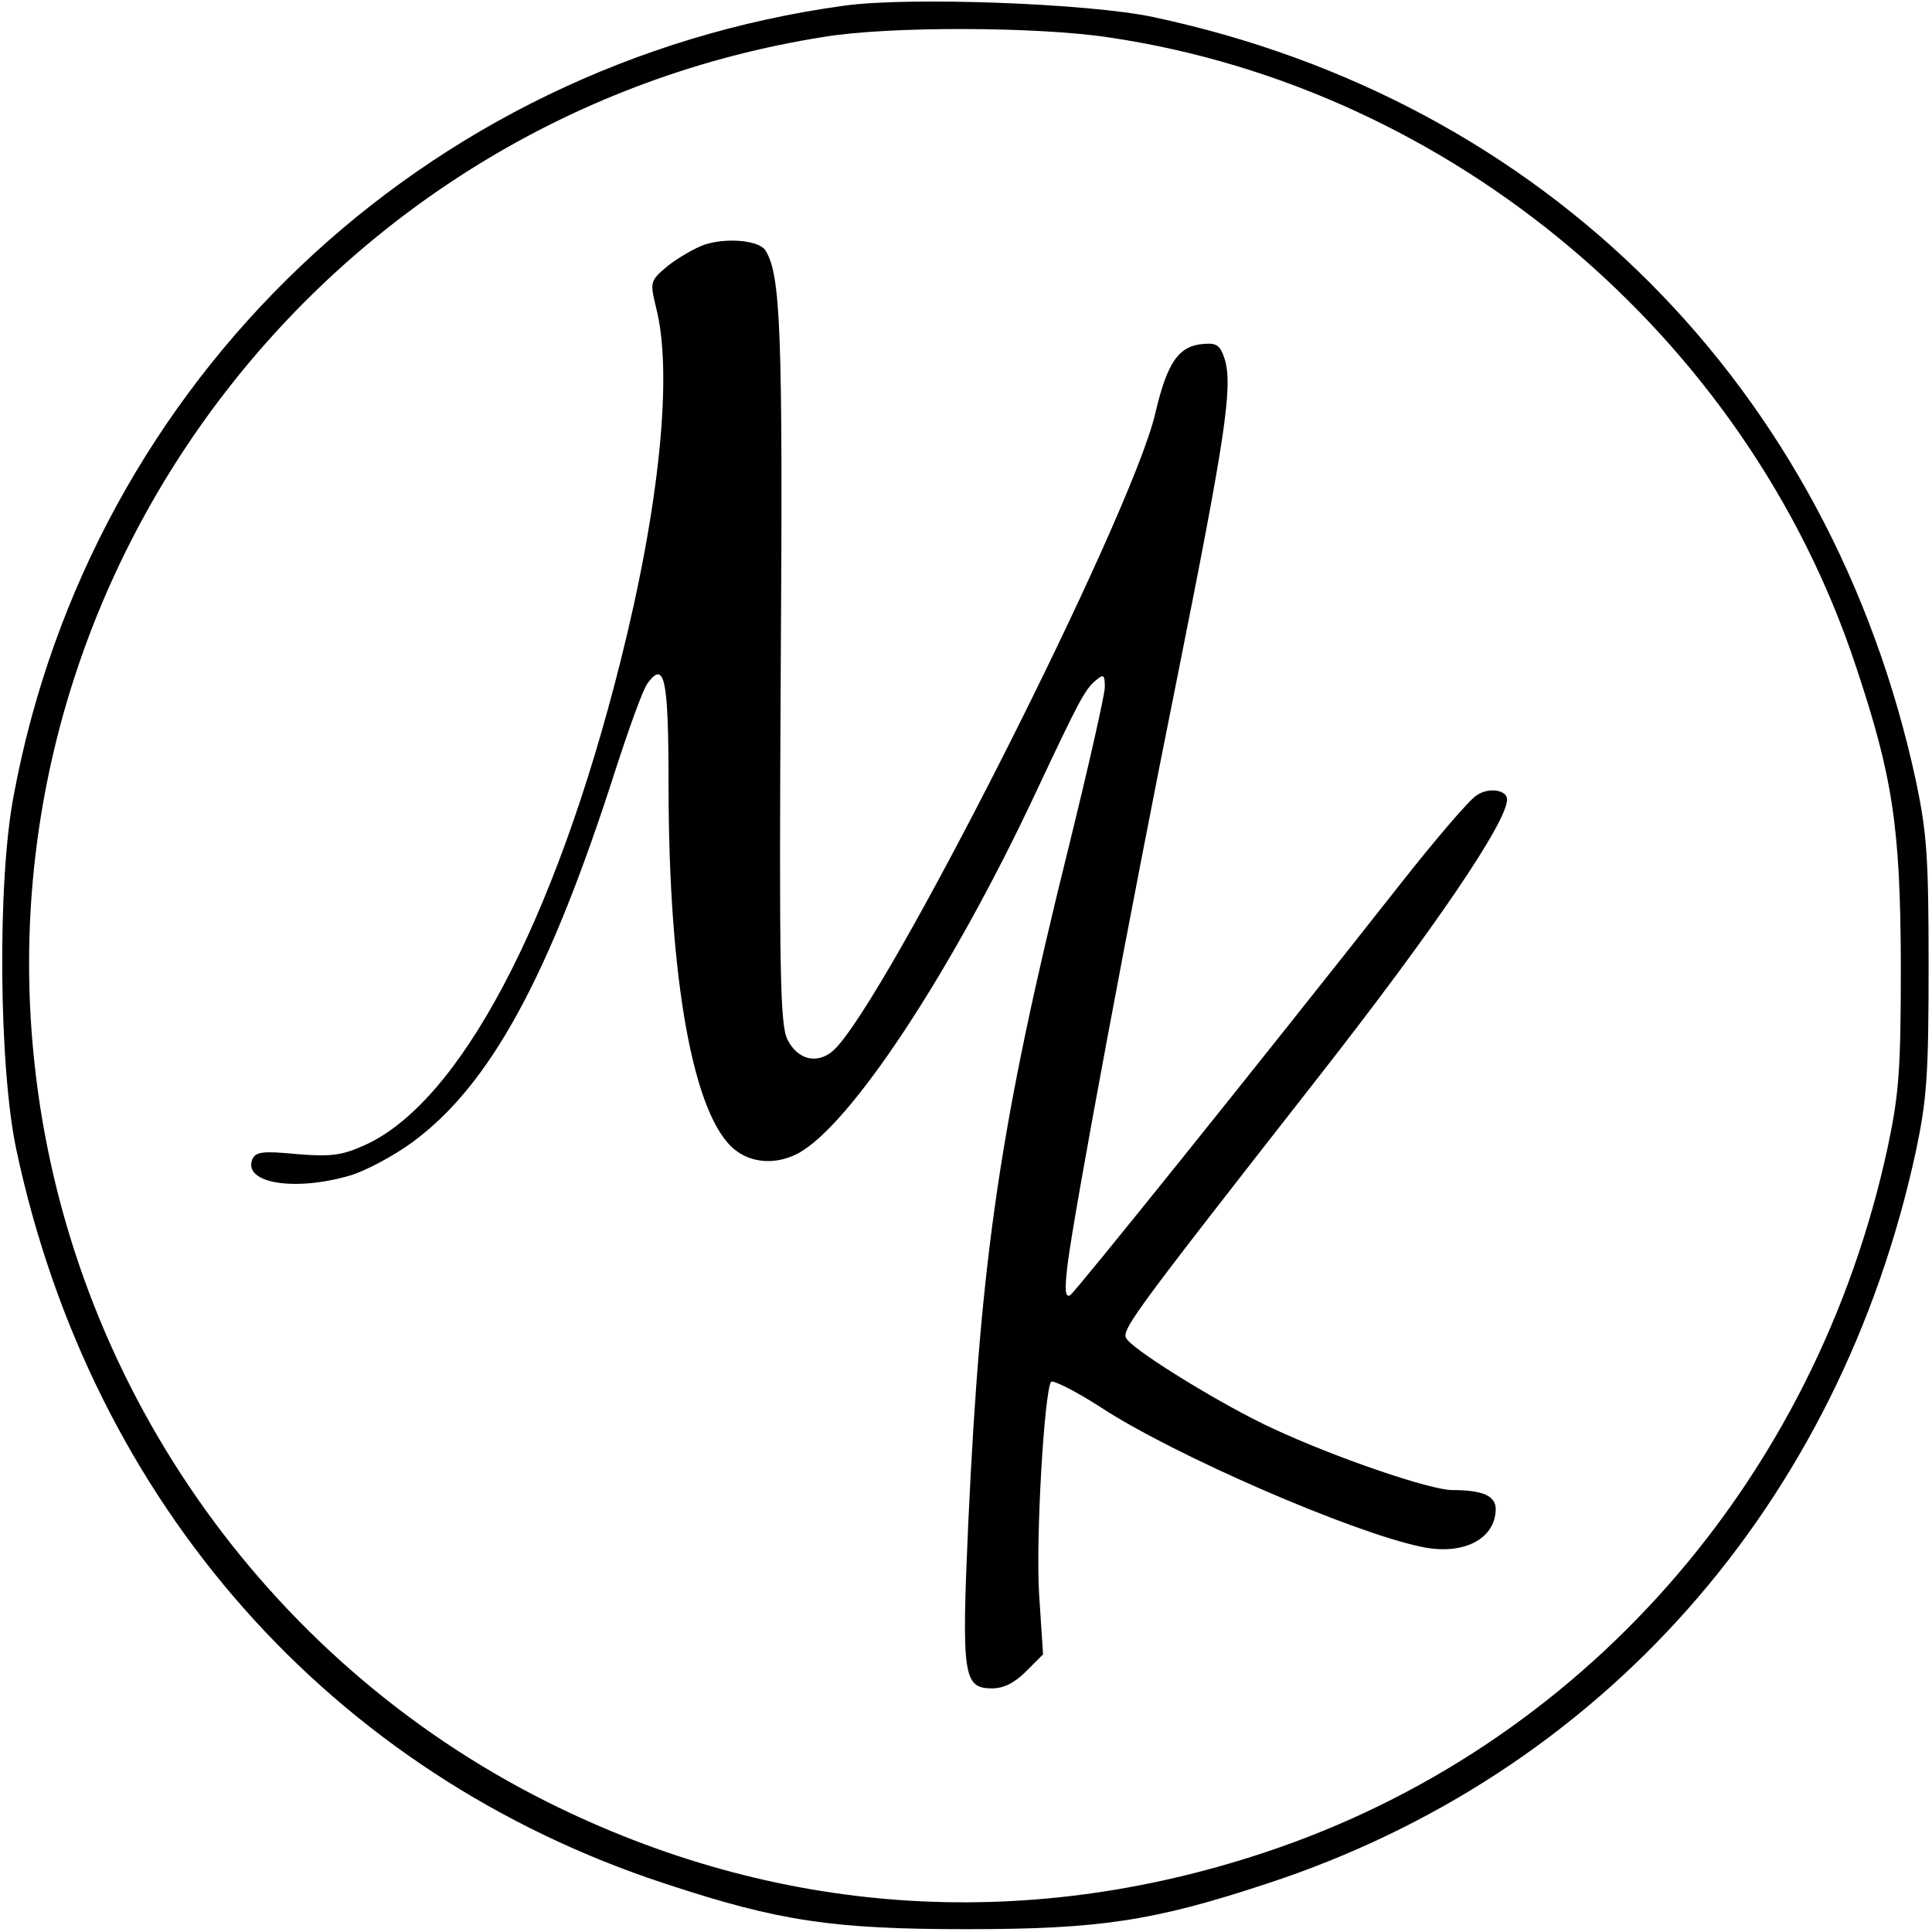
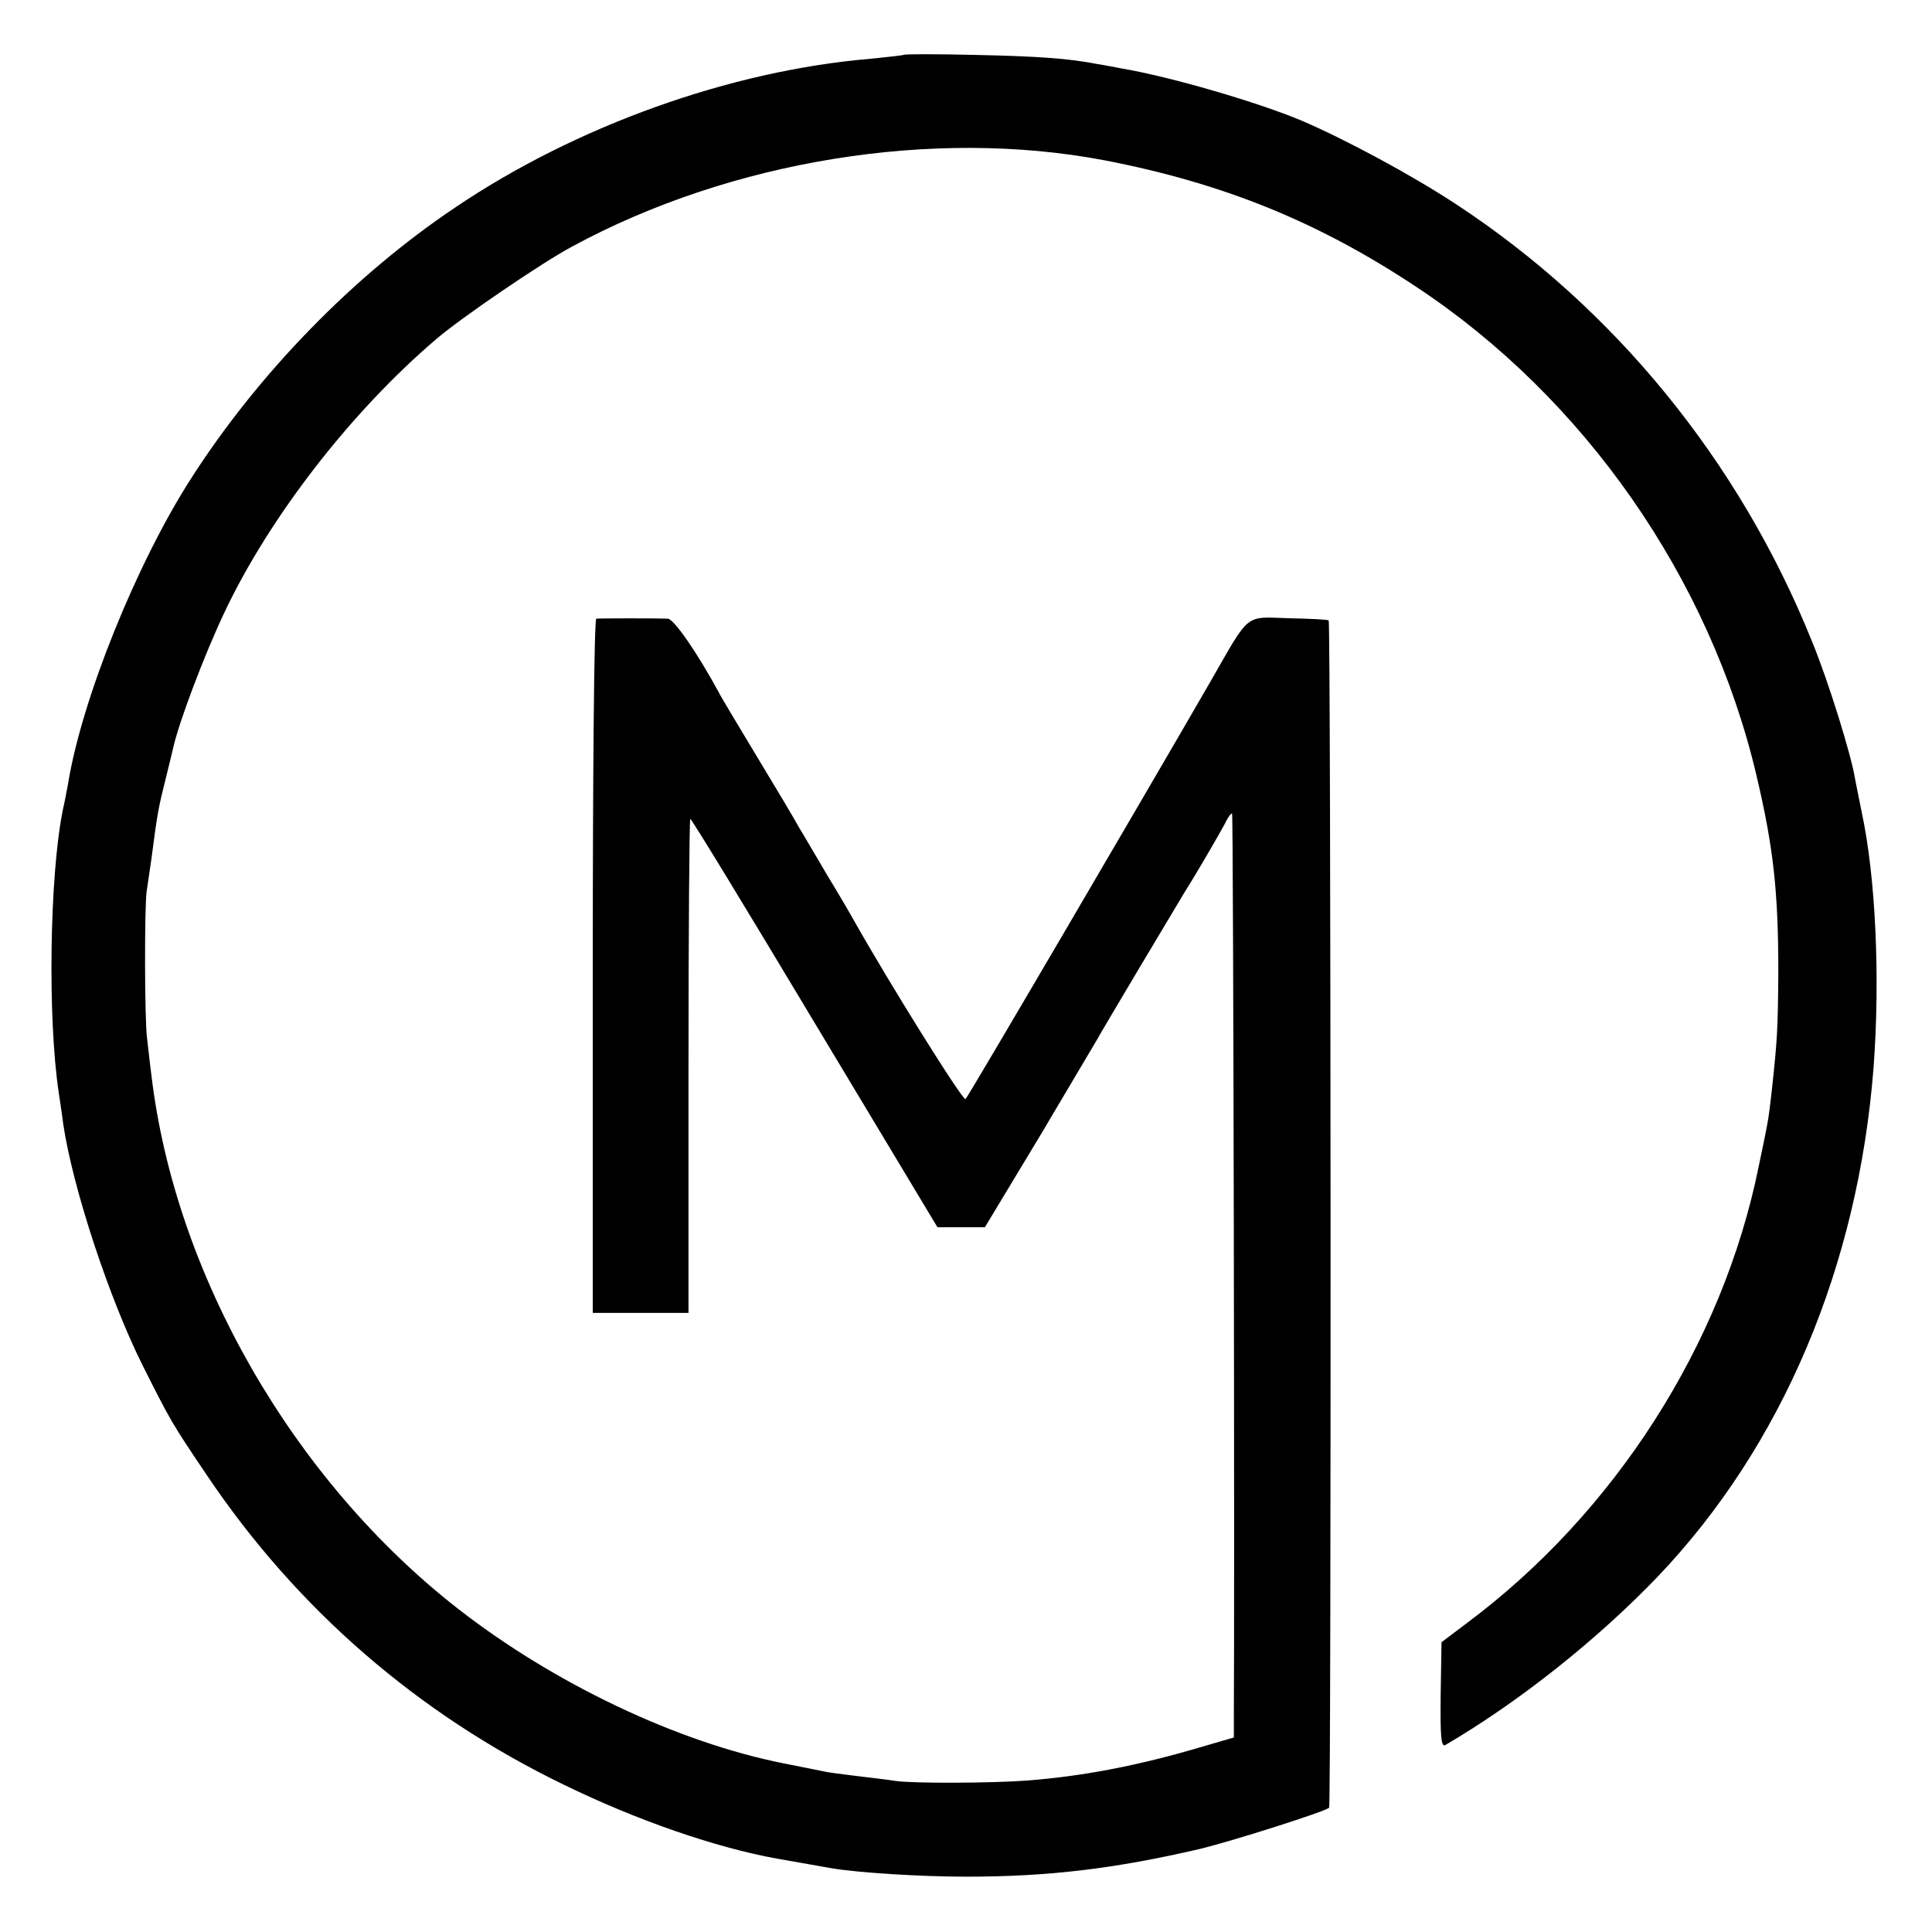
- <svg xmlns="http://www.w3.org/2000/svg" version="1" width="454.667" height="454.667" viewBox="0 0 341 341">
-   <path d="M149 1C74.8 11.2 16 67.1 2.4 140.5c-2.9 15.2-2.6 48.1.5 62.5 13.3 62.4 55.6 110.2 114.6 129.5 20 6.6 29.5 8 53 8s33-1.4 53-8c59-19.3 101.2-66.9 114.7-129.5 1.9-9.1 2.2-13.4 2.2-32.5s-.3-23.4-2.2-32.5c-15-69.7-65.5-120.3-134.7-135-11.3-2.4-43-3.6-54.5-2zm46.7 5.6c60.3 8.9 112.5 52.7 131.8 110.8 6.6 19.7 7.9 28.6 8 52.6 0 18.8-.3 22.9-2.3 32.4-12.7 59-54.2 106.1-110.1 124.6-42.8 14.2-86.4 11.1-126.6-9-50.1-25.1-84.4-74.5-90.4-130.2C-3.4 100.4 58.3 20.2 145.5 6.5c11.5-1.9 37.7-1.8 50.2.1z" />
-   <path d="M124.3 43.2c-1.7.6-4.6 2.3-6.4 3.7-3.2 2.7-3.2 2.8-2.1 7.4 3 11.6.6 35.1-6.3 62.5-11.6 46.2-28.5 78-45.3 85.4-3.8 1.7-5.8 2-11.8 1.5-6.2-.6-7.3-.4-7.9 1-1.5 4.2 7.6 5.6 17.2 2.8 2.8-.8 7.8-3.5 11.1-5.9 13.7-10.1 24.1-29.1 35.8-65.6 2.4-7.4 4.9-14.4 5.7-15.4 3-4.1 3.7-.9 3.7 18 0 34.4 4.4 58.7 11.8 64.4 2.9 2.3 7.2 2.6 11 .6 9.2-4.8 27.3-32.2 42.2-64.1 7.2-15.3 8.5-17.9 10.4-19.4 1.4-1.2 1.6-1 1.6 1.2 0 1.3-2.9 14.1-6.4 28.3-12.1 48.8-15.5 72.1-17.7 119.2-1.2 27-.9 29.2 4.2 29.2 2.1 0 4-1 6-3l3-3-.7-10.7c-.6-9.9.9-35.3 2.1-37.4.3-.4 4.3 1.6 8.8 4.5 12.8 8.4 44.1 22 56.5 24.6 7.4 1.6 13.1-1.3 13.2-6.6 0-2.4-2.3-3.4-7.7-3.4-3.8 0-20.6-5.7-31.7-10.9-8.5-3.9-23.5-13.1-25.6-15.6-1.3-1.5-.8-2.3 33.4-46 20.6-26.3 33.6-45.4 33.6-49.4 0-1.7-3.3-2.2-5.4-.7-1.2.7-7.1 7.6-13.1 15.2-26.3 33.4-57.6 72.3-58.6 73-.9.5-1-.9-.5-5.2 1.2-9.7 11-62.2 19.5-104.4 8.3-41.5 9.7-50.6 8.3-55.5-.8-2.5-1.4-3-3.7-2.8-4.5.3-6.5 3.3-8.6 12.3-4.3 18.3-47.7 104.1-56.8 112.4-2.8 2.5-6.3 1.7-8.1-1.9-1.3-2.6-1.5-11.3-1.2-65.1.4-60.1 0-69.9-2.7-74.2-1.1-1.8-6.9-2.3-10.8-1z" />
+ <svg xmlns="http://www.w3.org/2000/svg" version="1.0" width="440pt" height="440pt" viewBox="0 0 440 440" preserveAspectRatio="xMidYMid meet">
+   <g transform="translate(0,440) scale(0.1,-0.1)" fill="#000000" stroke="none">
+     <path d="M2058 4275 c-2 -1 -36 -5 -77 -9 -318 -27 -670 -153 -945 -339 -231 -155 -448 -378 -601 -617 -124 -193 -249 -503 -280 -695 -3 -16 -8 -43 -12 -60 -30 -149 -35 -473 -9 -645 2 -14 7 -45 10 -70 22 -147 105 -398 181 -550 63 -125 64 -128 147 -251 204 -303 480 -543 813 -704 166 -81 346 -143 485 -168 28 -5 79 -14 125 -22 60 -10 202 -19 305 -19 188 0 338 18 532 63 78 19 285 85 295 94 5 5 4 2699 -1 2704 -1 2 -42 4 -90 5 -102 3 -88 15 -178 -142 -153 -265 -552 -946 -559 -953 -5 -7 -175 266 -255 408 -6 11 -32 56 -59 100 -26 44 -55 94 -65 110 -9 17 -52 89 -95 160 -43 72 -84 139 -89 150 -49 90 -101 165 -115 166 -20 1 -153 1 -163 0 -5 -1 -8 -356 -8 -791 l0 -790 109 0 109 0 0 561 c0 308 2 562 4 564 2 2 129 -207 283 -464 l280 -466 54 0 54 0 129 214 c70 118 128 216 128 216 0 2 185 312 199 335 22 34 76 127 90 153 7 15 15 26 17 24 3 -3 6 -1783 4 -2058 l0 -46 -72 -21 c-145 -43 -270 -67 -398 -77 -78 -6 -258 -7 -300 -1 -19 3 -62 8 -95 12 -33 4 -62 8 -65 9 -5 1 -60 12 -95 19 -242 48 -524 182 -743 353 -375 293 -643 760 -697 1213 -4 30 -8 69 -10 85 -6 41 -6 304 -1 335 2 14 7 48 11 75 13 102 17 121 32 180 8 33 16 65 17 70 13 60 72 215 117 310 103 218 289 458 484 624 55 47 238 172 307 209 363 197 824 271 1213 197 270 -52 487 -140 710 -288 383 -253 669 -663 775 -1112 39 -165 50 -265 50 -450 -1 -128 -2 -150 -15 -270 -8 -69 -7 -63 -30 -173 -82 -404 -328 -788 -665 -1039 l-57 -43 -2 -121 c-1 -95 1 -119 11 -113 169 99 347 241 484 384 283 297 456 706 491 1160 15 202 5 431 -27 580 -5 25 -12 59 -15 75 -8 53 -62 227 -99 316 -165 409 -449 757 -810 994 -102 67 -251 147 -351 190 -100 42 -298 100 -410 119 -16 3 -41 8 -55 10 -66 13 -138 18 -282 21 -86 2 -158 2 -160 0z" />
+   </g>
</svg>
